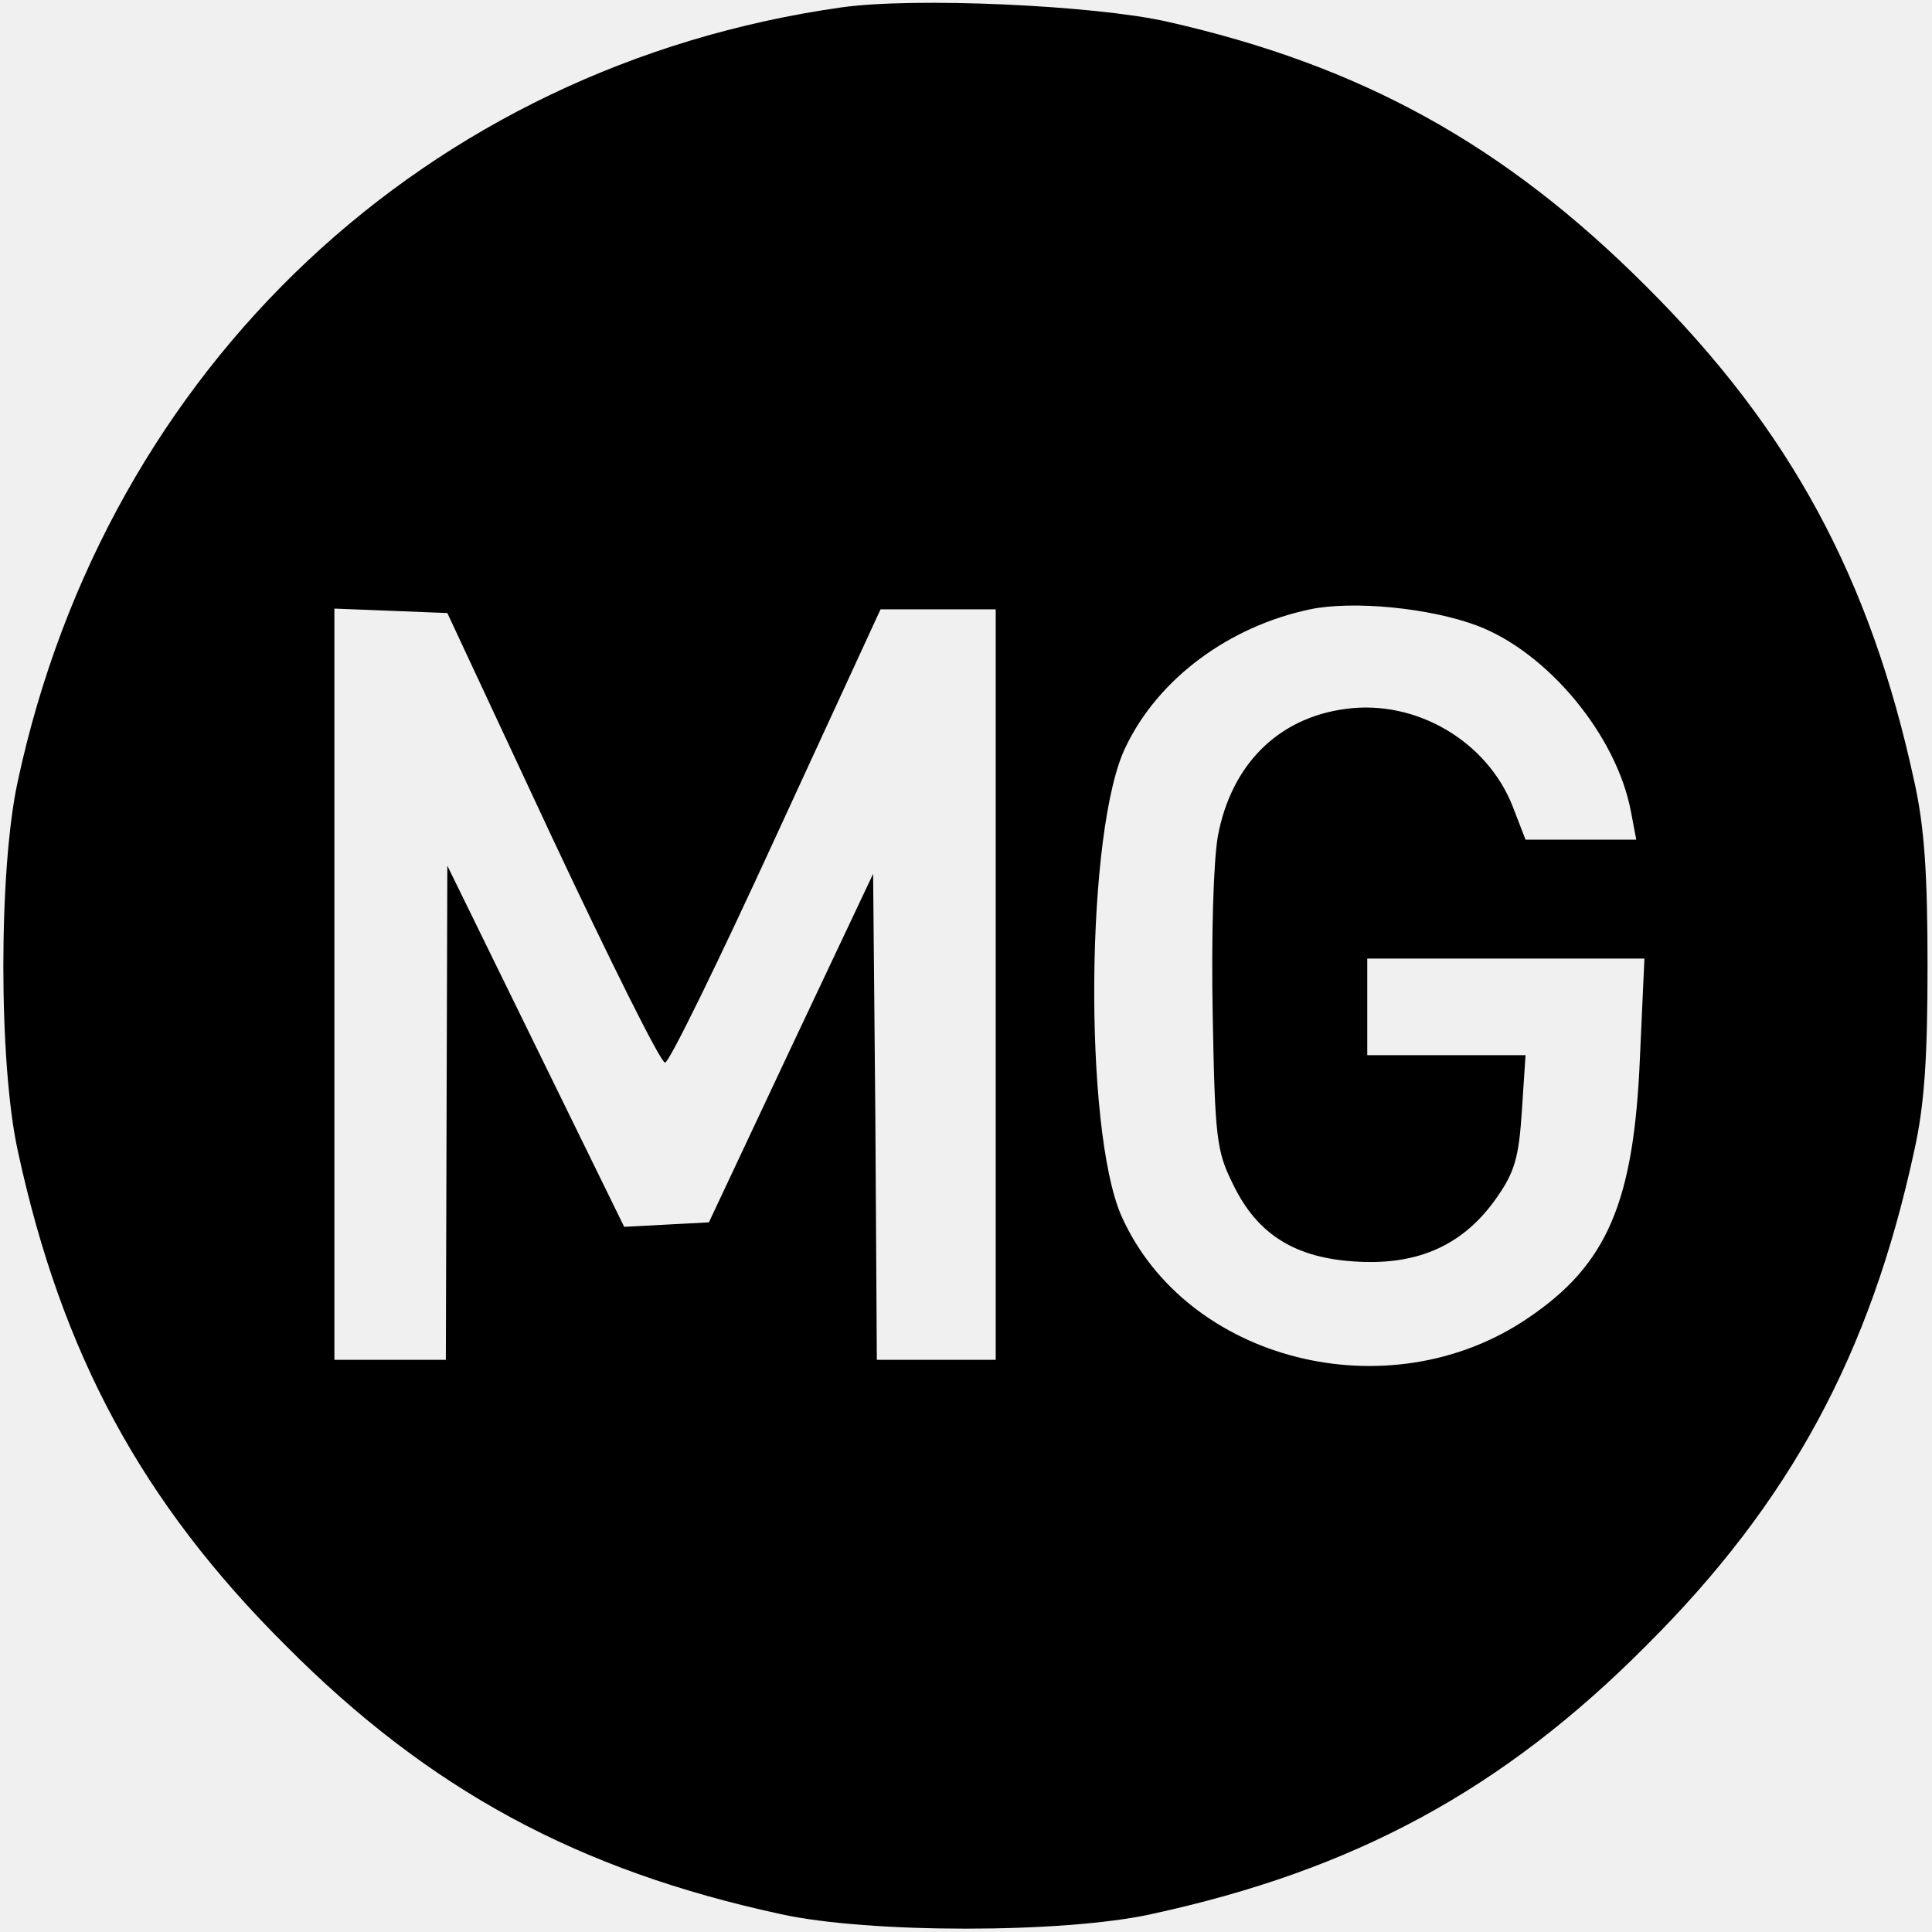
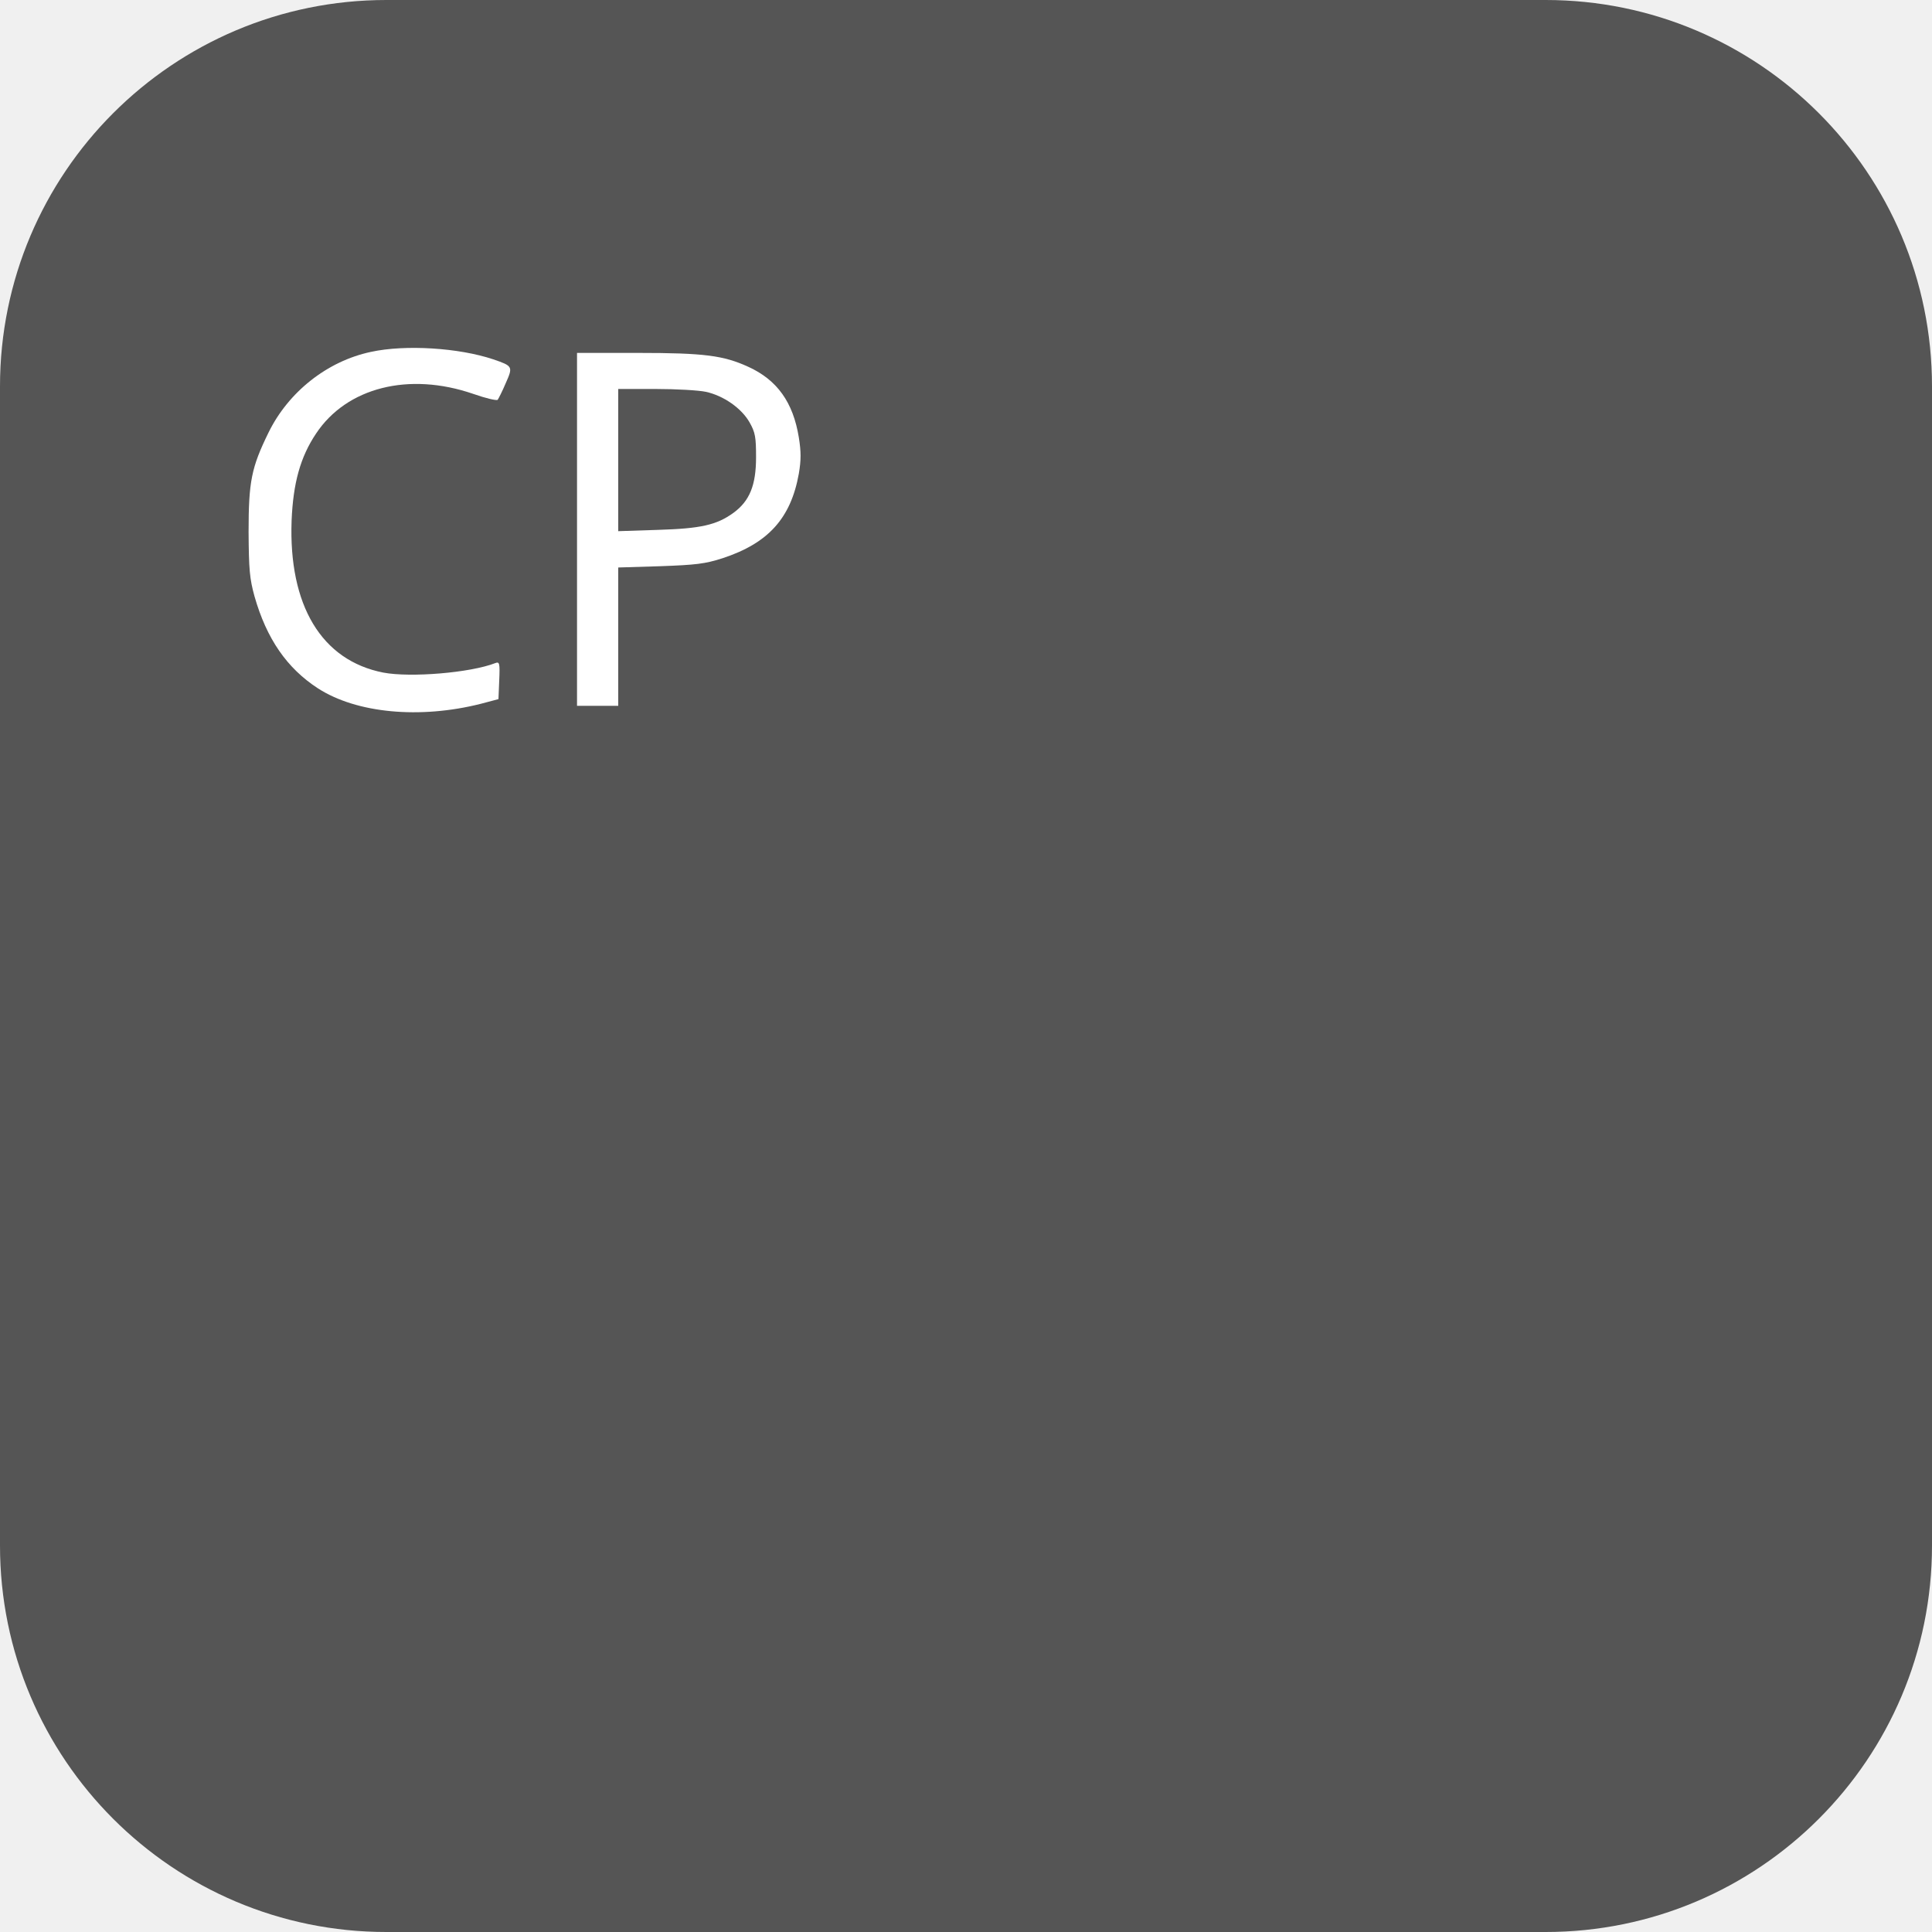
- <svg xmlns="http://www.w3.org/2000/svg" version="1.0" width="260pt" height="260pt" viewBox="0 0 260 260" preserveAspectRatio="xMidYMid meet">
-   <g transform="translate(0,260) scale(0.1,-0.1)" fill="#000000" stroke="none">
-     <path d="M1132 2590 c-557 -79 -988 -483 -1108 -1041 -26 -118 -26 -380 0 -498 59 -273 167 -473 361 -666 193 -194 393 -302 666 -361 118 -26 380 -26 498 0 273 59 473 167 666 361 194 193 302 393 361 666 14 62 18 127 18 249 0 122 -4 187 -18 249 -59 273 -167 473 -361 666 -190 190 -383 297 -645 356 -98 22 -340 33 -438 19z m856 -832 c95 -36 188 -148 207 -251 l7 -37 -75 0 -74 0 -17 44 c-34 88 -130 145 -225 132 -91 -12 -154 -75 -172 -171 -6 -34 -9 -135 -7 -240 3 -165 5 -184 27 -228 33 -69 85 -101 170 -105 81 -4 141 23 185 86 24 34 30 54 34 116 l5 76 -107 0 -106 0 0 65 0 65 186 0 187 0 -6 -132 c-8 -196 -44 -280 -151 -352 -187 -127 -460 -58 -547 138 -51 117 -48 522 6 631 44 92 139 162 248 185 58 12 161 2 225 -22z m-1245 -285 c78 -166 146 -303 152 -303 5 -1 72 136 149 304 l141 306 77 0 78 0 0 -505 0 -505 -80 0 -80 0 -2 327 -3 327 -111 -235 -110 -234 -57 -3 -57 -3 -119 243 -119 243 -1 -332 -1 -333 -75 0 -75 0 0 505 0 506 76 -3 76 -3 141 -302z" />
+ <svg xmlns="http://www.w3.org/2000/svg" version="1.1" width="1000" height="1000">
+   <rect width="1000" height="1000" rx="200" ry="200" fill="#555555" />
+   <g transform="matrix(1,0,0,1,0,0)">
+     <svg version="1.1" width="403pt" height="403pt">
+       <svg version="1.0" width="403pt" height="403pt" viewBox="0 0 403 403" preserveAspectRatio="xMidYMid meet">
+         <g transform="translate(0,403) scale(0.1,-0.1)" fill="#ffffff" stroke="none">
+           <path d="M1440 2664 c-170 -36 -321 -156 -398 -314 -66 -135 -77 -189 -77 -385 1 -146 4 -181 23 -250 47 -165 126 -279 246 -357 150 -97 396 -120 633 -60 l68 18 3 73 c3 67 1 73 -15 67 -97 -38 -330 -57 -435 -37 -240 47 -368 261 -356 590 6 146 34 247 95 338 119 179 360 240 610 154 48 -17 91 -27 95 -23 3 4 18 33 31 64 29 65 28 67 -48 93 -134 45 -342 58 -475 29z" />
+           <path d="M2240 1975 l0 -685 80 0 80 0 0 269 0 268 163 5 c138 5 174 9 242 31 177 58 265 155 296 328 9 53 9 85 0 141 -22 136 -84 223 -196 274 -96 44 -171 54 -427 54 l-238 0 0 -685z m500 534 c69 -15 139 -64 170 -119 22 -39 25 -57 25 -135 0 -109 -25 -170 -88 -216 -65 -47 -126 -61 -294 -66 l-153 -5 0 276 0 276 145 0 c79 0 167 -5 195 -11z" />
+         </g>
+       </svg>
+     </svg>
  </g>
</svg>
